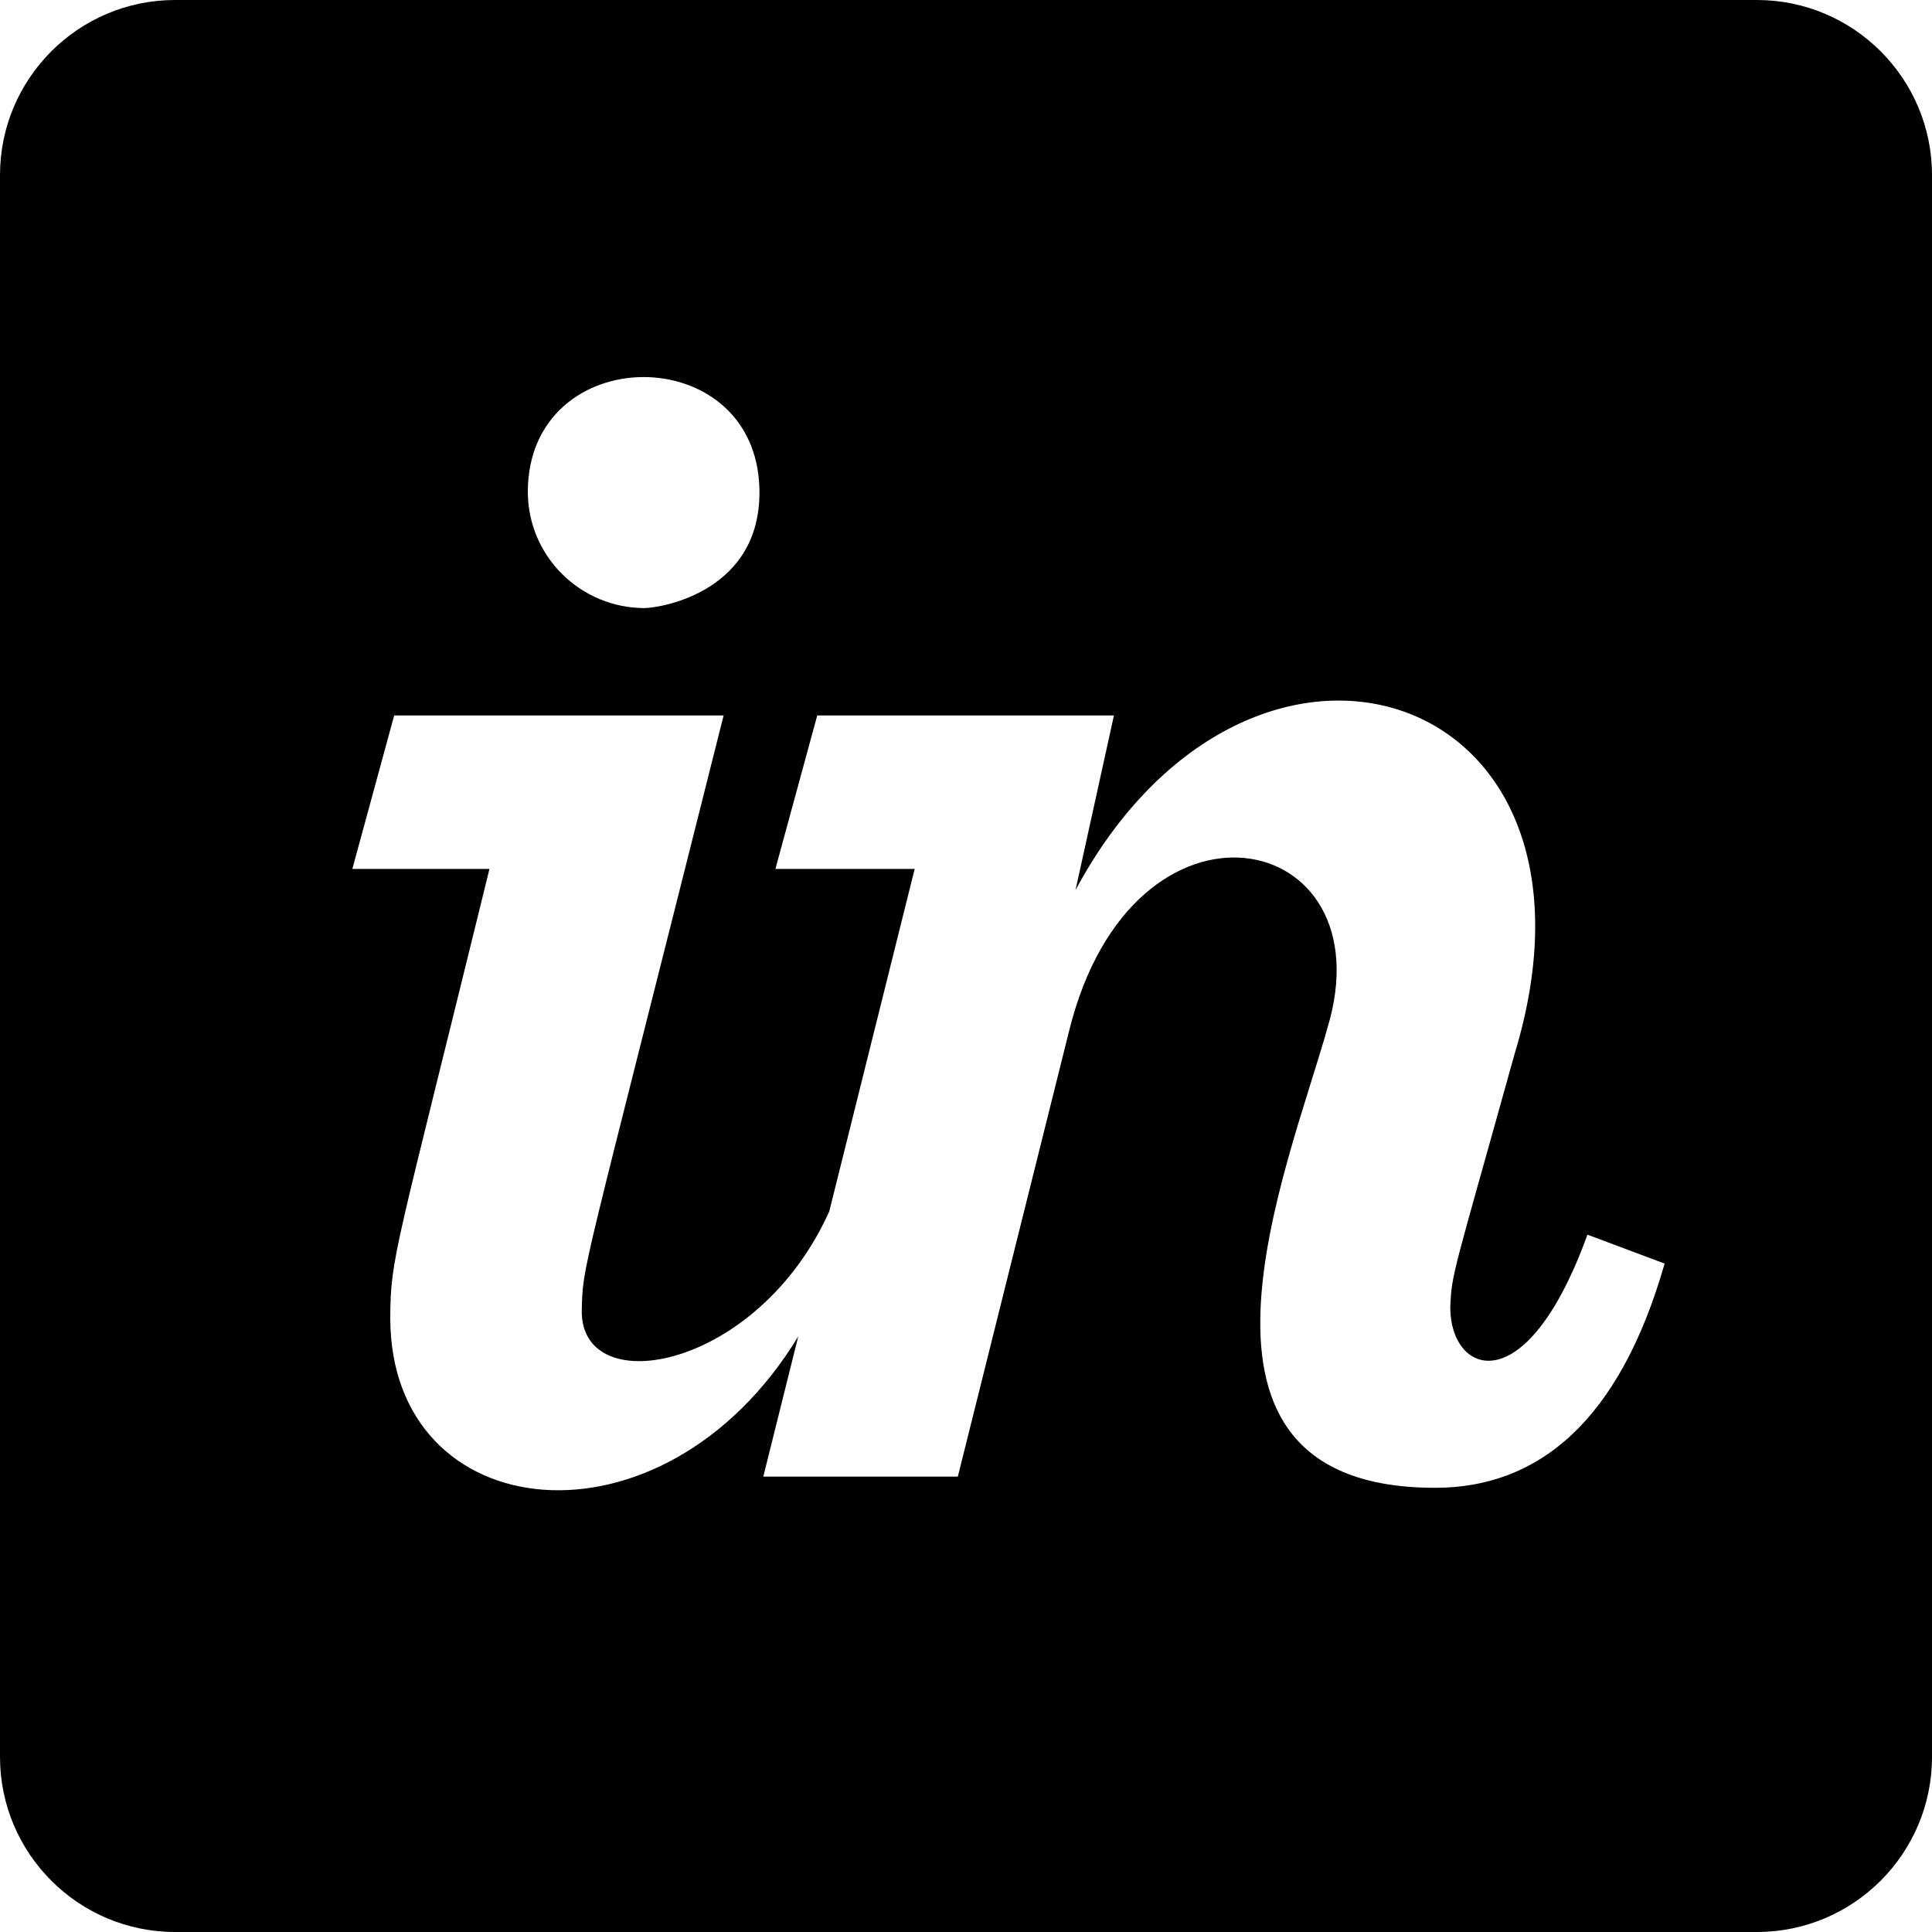
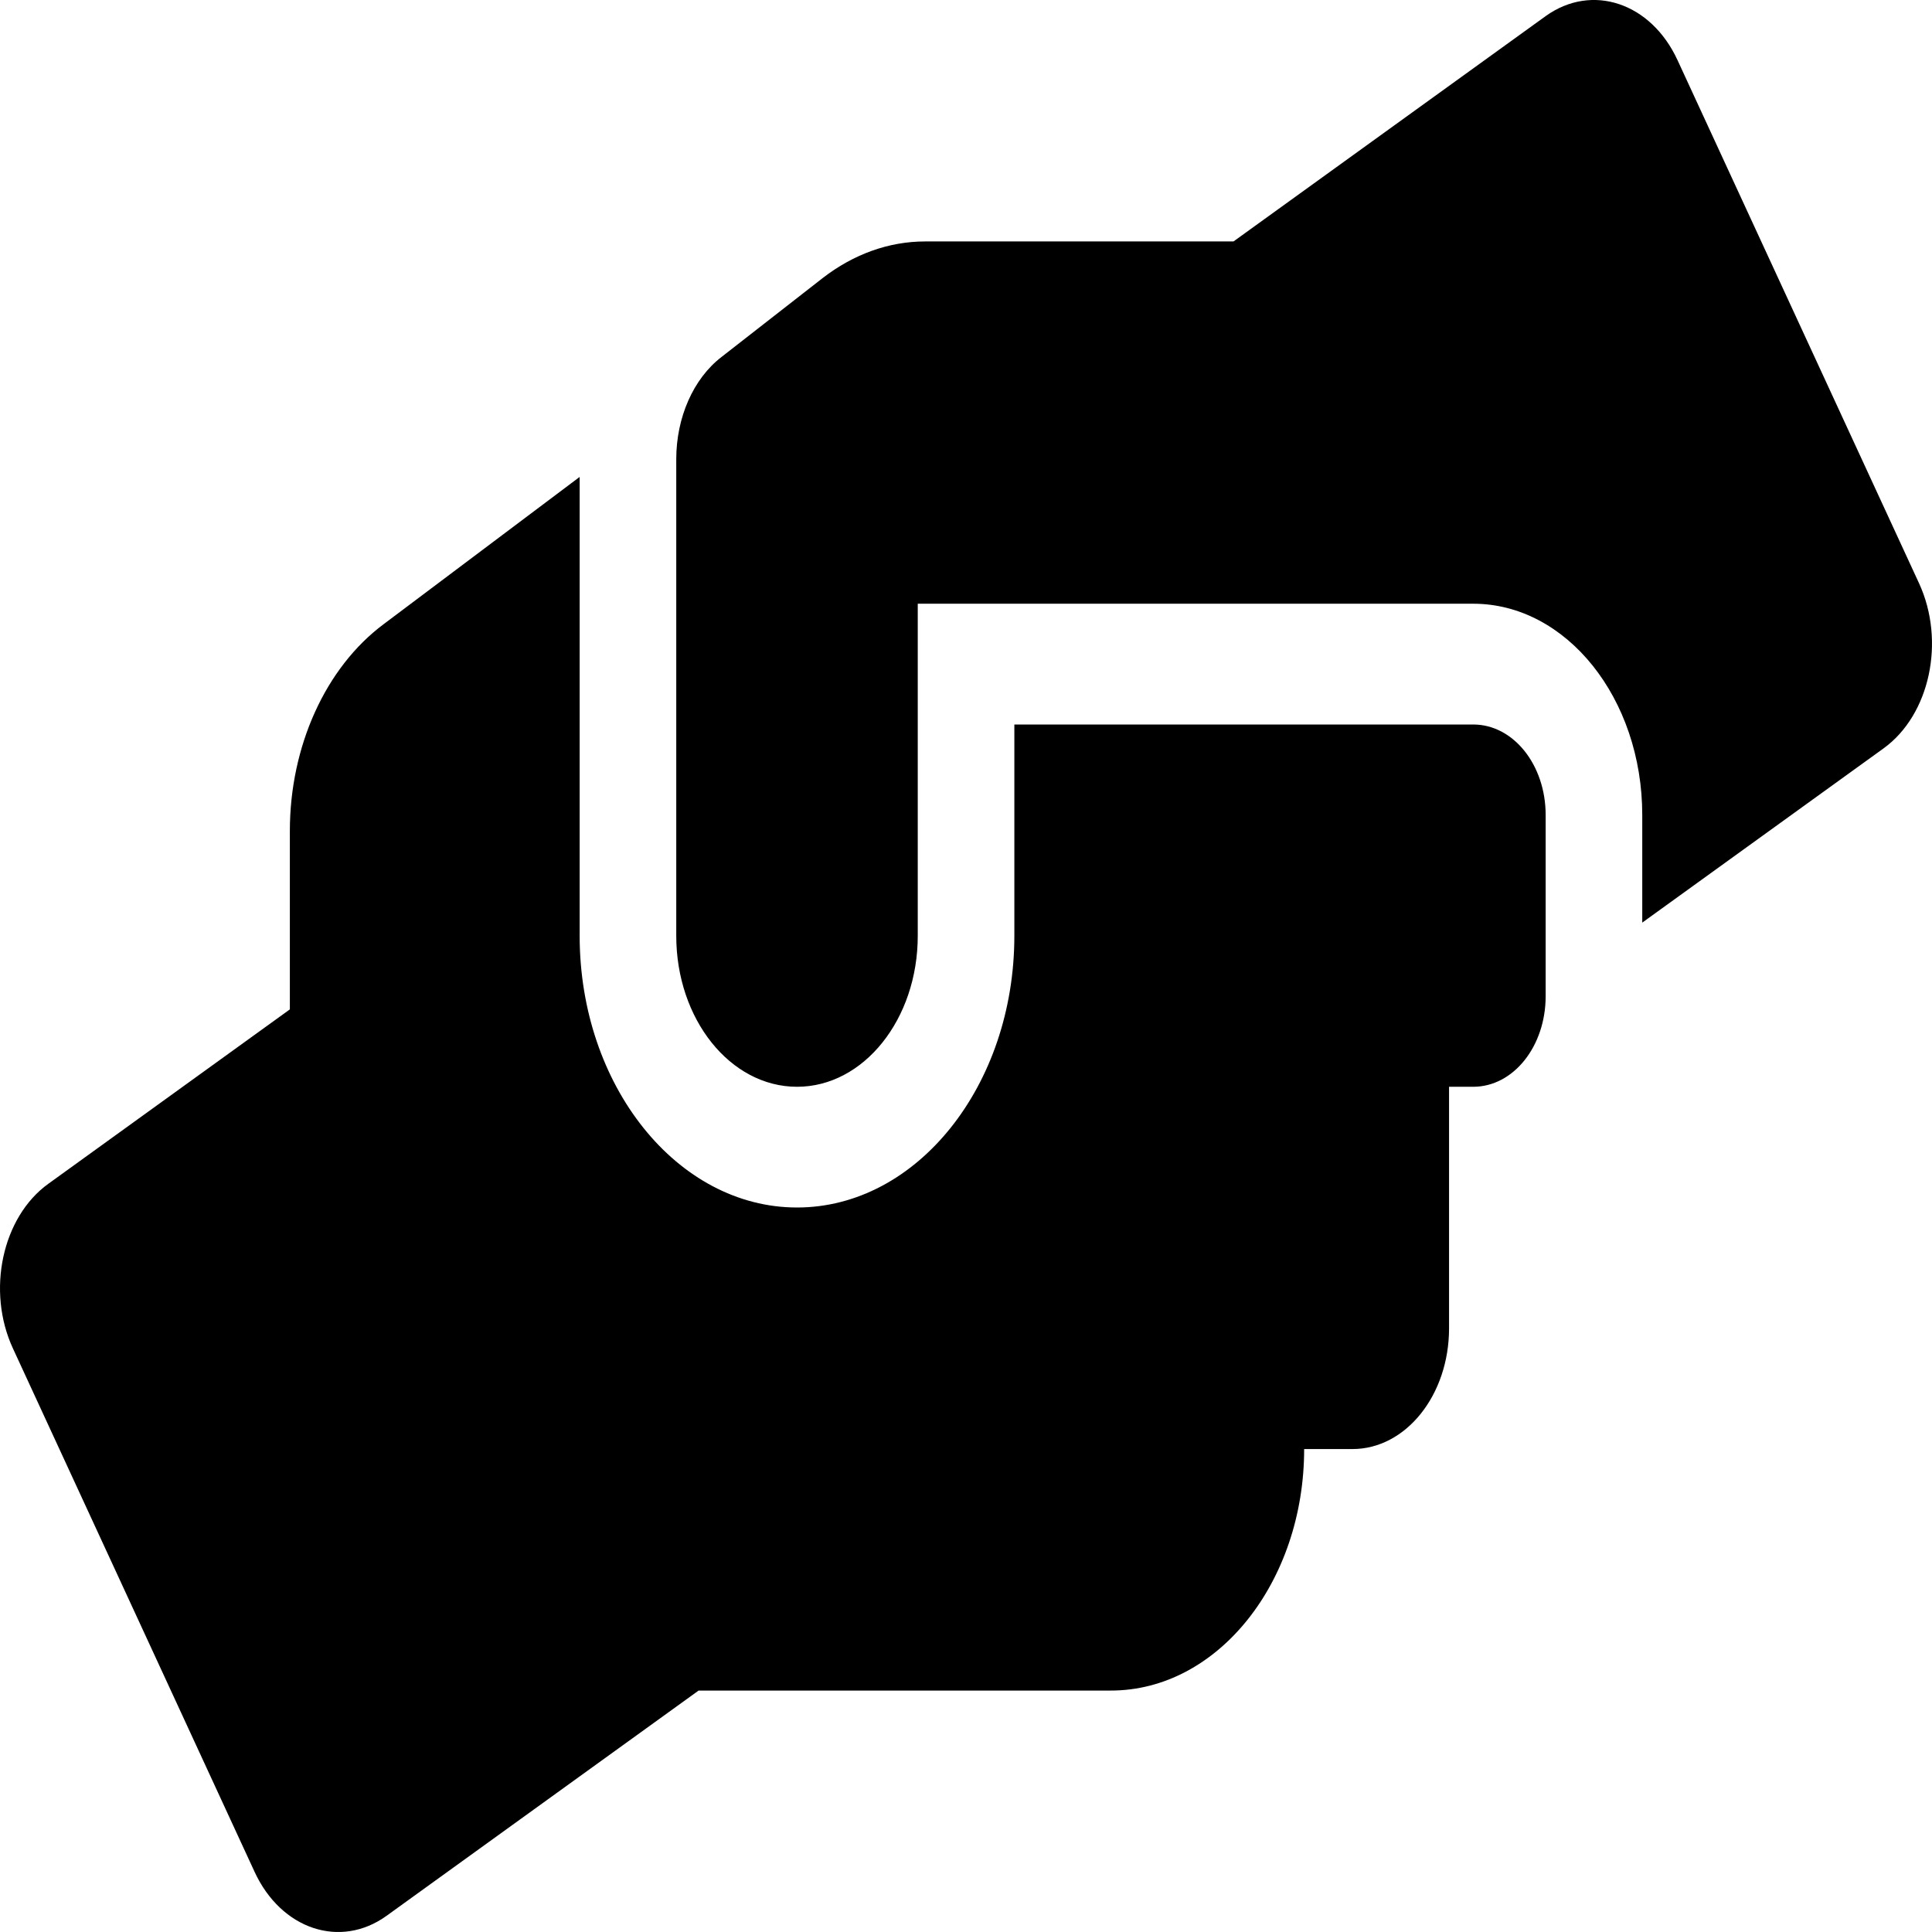
<svg xmlns="http://www.w3.org/2000/svg" width="35" height="35" viewBox="0 0 35 35" fill="none">
-   <path d="M31.828 0H3.172C1.422 0 0 1.422 0 3.172V31.828C0 33.578 1.422 35 3.172 35H31.828C33.578 35 35 33.578 35 31.828V3.172C35 1.422 33.578 0 31.828 0ZM13.758 8.875C13.789 10.703 12.008 11.008 11.68 11.016C10.516 11.016 9.562 10.078 9.562 8.906C9.57 6.156 13.711 6.133 13.758 8.875ZM26 26.953C20.875 26.953 23.336 21.172 24.047 18.625C25.148 15 20.516 14.016 19.367 18.68L17.352 26.75H13.828L14.461 24.211C12 28.258 7.07 27.68 7.07 23.875C7.078 22.758 7.141 22.781 8.867 15.742H6.383L7.141 12.961H13.109C10.484 23.406 10.562 22.875 10.539 23.758C10.539 25.391 13.734 24.812 15.023 21.945L16.57 15.742H14.047L14.805 12.961H20.18L19.484 16.125C22.648 10.227 29.477 12.391 27.438 19.094C26.328 23.086 26.297 23.055 26.273 23.688C26.273 24.898 27.641 25.453 28.758 22.367L30.156 22.891C29.336 25.758 27.859 26.953 26 26.953Z" fill="black" />
+   <path d="M26.689 13.125H18.376V16.953C18.376 19.667 16.61 21.875 14.439 21.875C12.268 21.875 10.501 19.667 10.501 16.953V8.64L6.952 11.306C5.897 12.092 5.251 13.521 5.251 15.053V18.286L0.876 21.445C0.04 22.046 -0.25 23.386 0.236 24.432L4.611 33.908C5.093 34.954 6.165 35.309 7.001 34.708L12.656 30.626H20.126C22.057 30.626 23.626 28.664 23.626 26.251H24.501C25.469 26.251 26.251 25.273 26.251 24.063V19.688H26.689C27.416 19.688 28.001 18.956 28.001 18.047V14.765C28.001 13.856 27.416 13.125 26.689 13.125ZM34.766 10.568L30.391 1.092C29.91 0.046 28.838 -0.309 28.001 0.292L22.346 4.374H16.758C16.101 4.374 15.461 4.606 14.904 5.037L13.072 6.466C12.557 6.862 12.251 7.567 12.251 8.319V16.953C12.251 18.464 13.23 19.688 14.439 19.688C15.647 19.688 16.626 18.464 16.626 16.953V10.937H26.689C28.378 10.937 29.751 12.653 29.751 14.765V16.714L34.126 13.555C34.963 12.947 35.247 11.614 34.766 10.568Z" fill="black" />
</svg>
